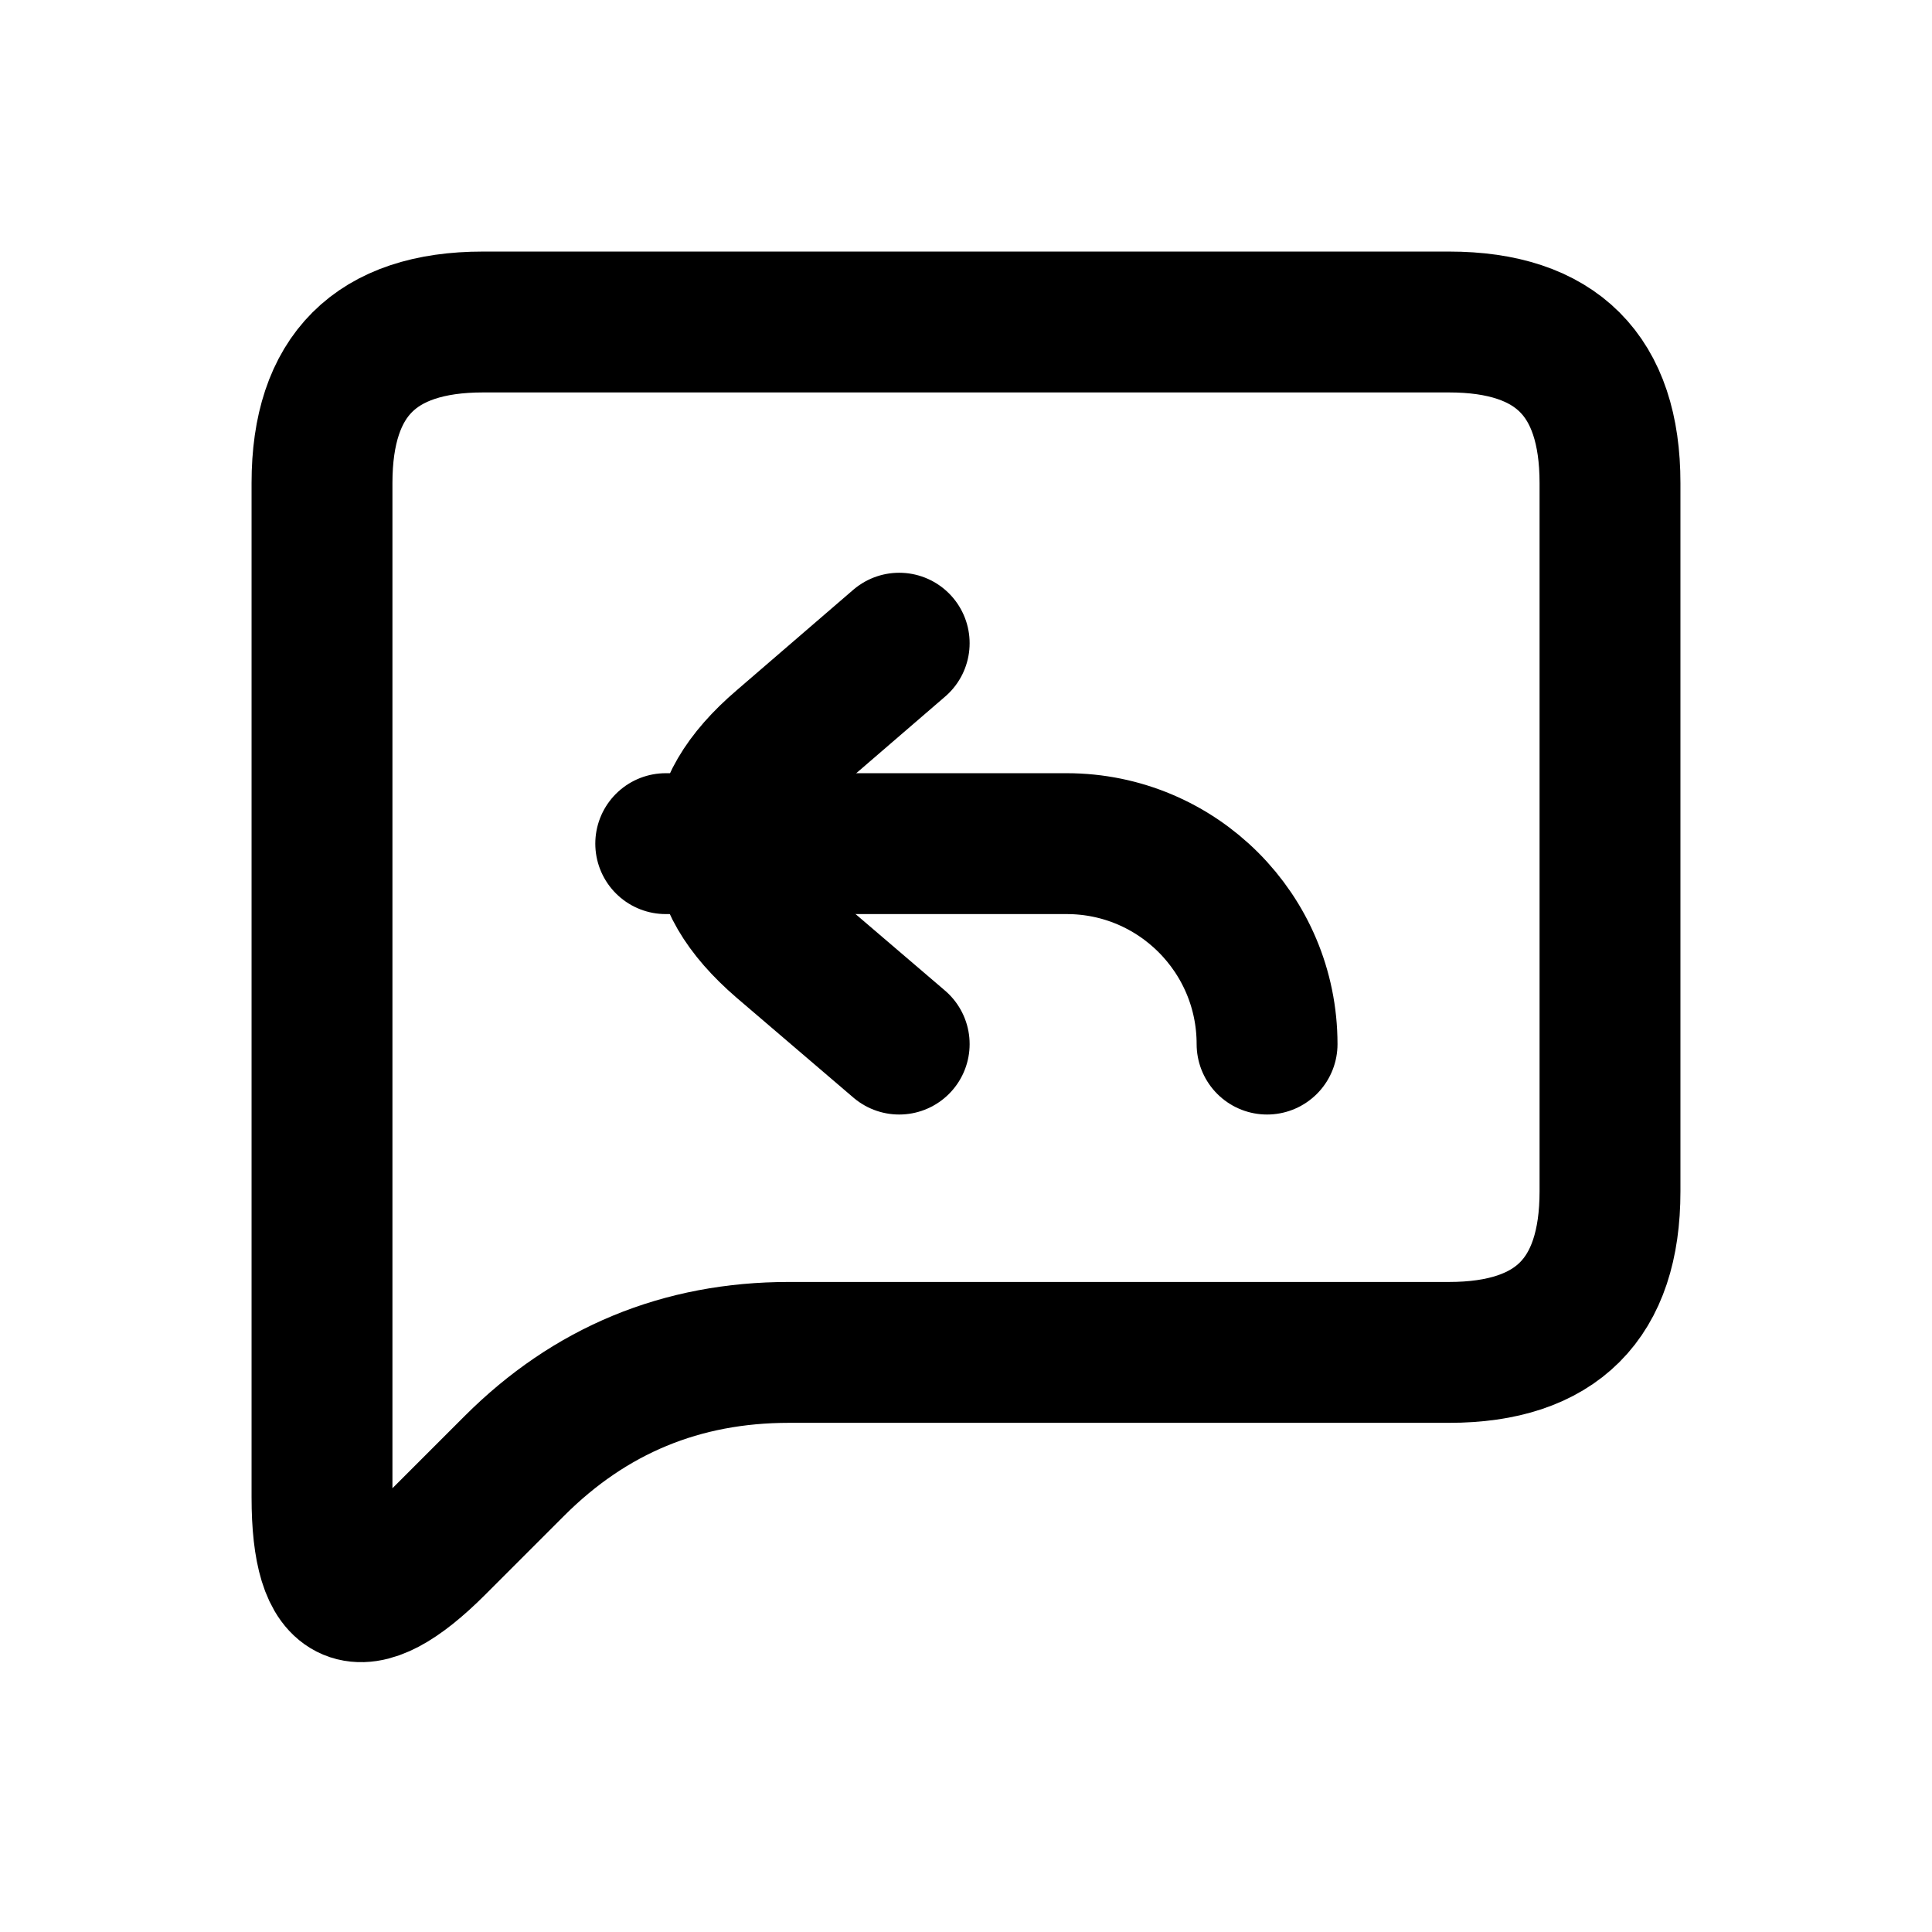
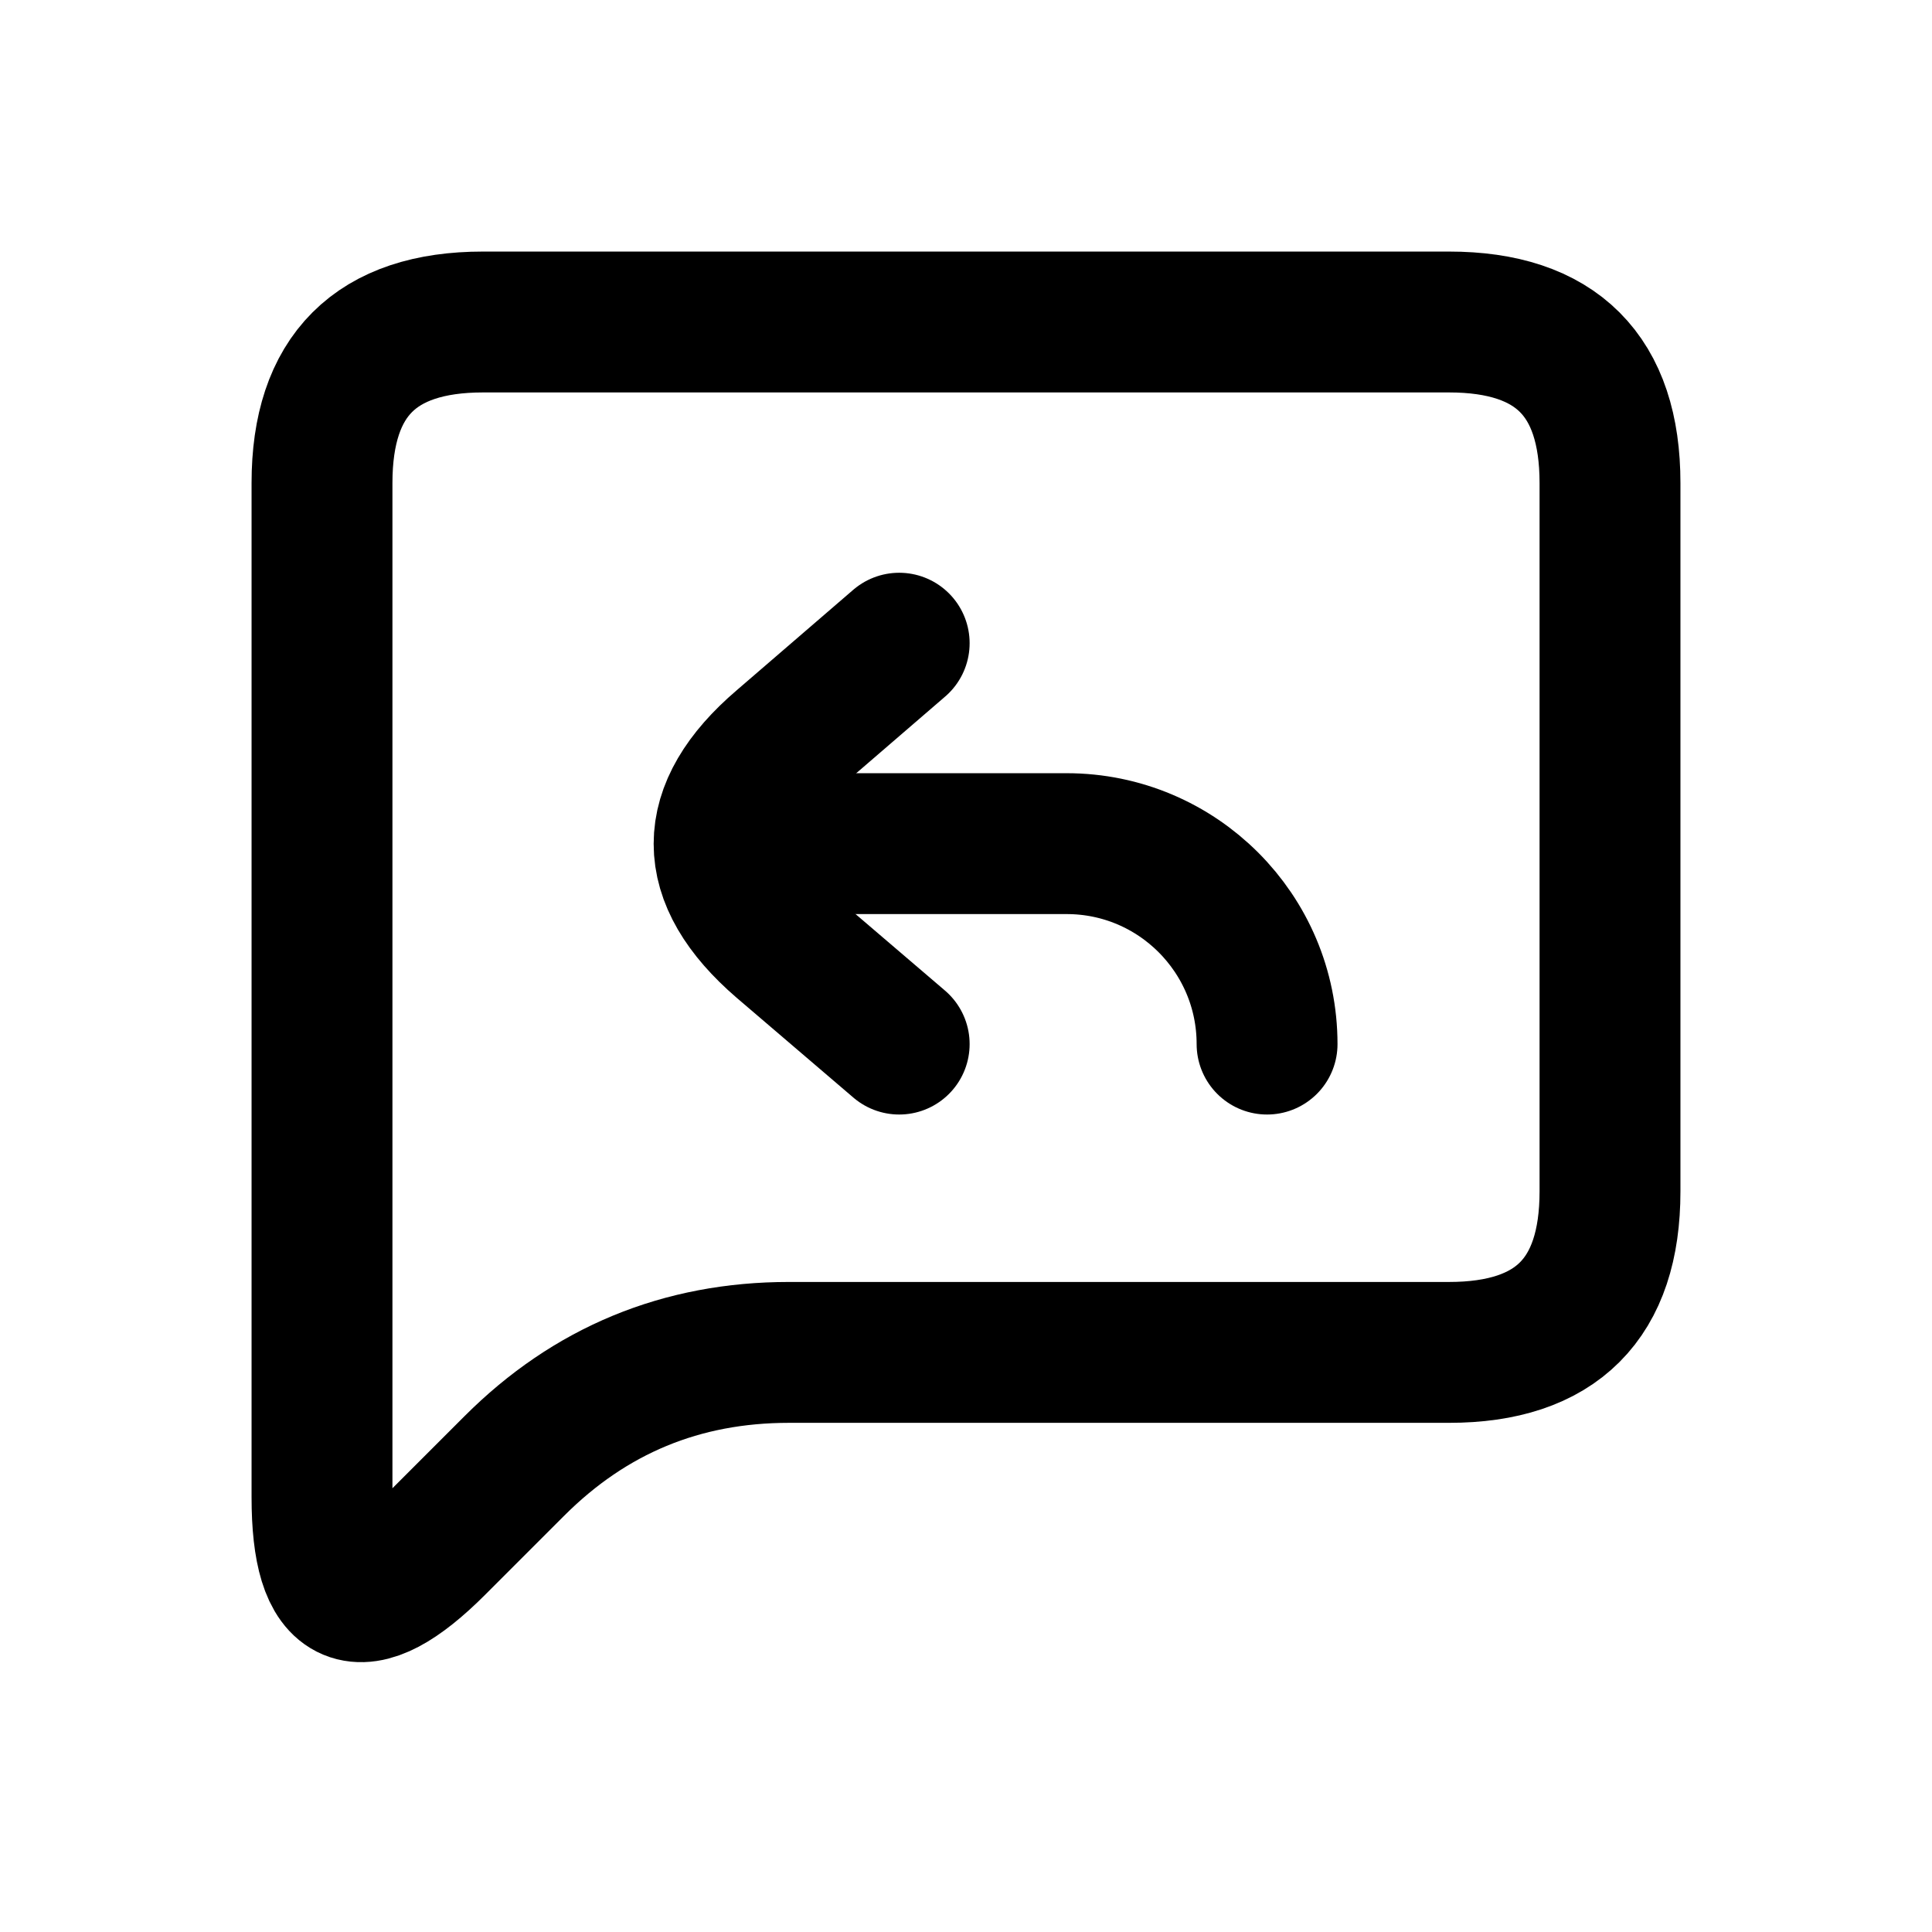
<svg xmlns="http://www.w3.org/2000/svg" viewBox="0 0 24 24" width="24" height="24" fill="none" stroke="currentColor" stroke-width="1.75" stroke-linecap="round" stroke-linejoin="round">
  <path d="M4 6 Q4 4 6 4 L18 4 Q20 4 20 6 L20 14.8 Q20 16.8 18 16.8 L9.8 16.8 Q7.8 16.8 6.39 18.21 L5.41 19.19 Q4 20.6 4 18.6 Z" />
  <path d="M11.17 7.99 L9.72 9.24 Q8.27 10.48 9.72 11.73 L11.17 12.97" />
-   <path d="M8.27 10.48 L13.25 10.48 A2.49 2.49 0 0 1 15.74 12.97" />
+   <path d="M9 10.48 L13.25 10.48 A2.49 2.49 0 0 1 15.74 12.97" />
</svg>
